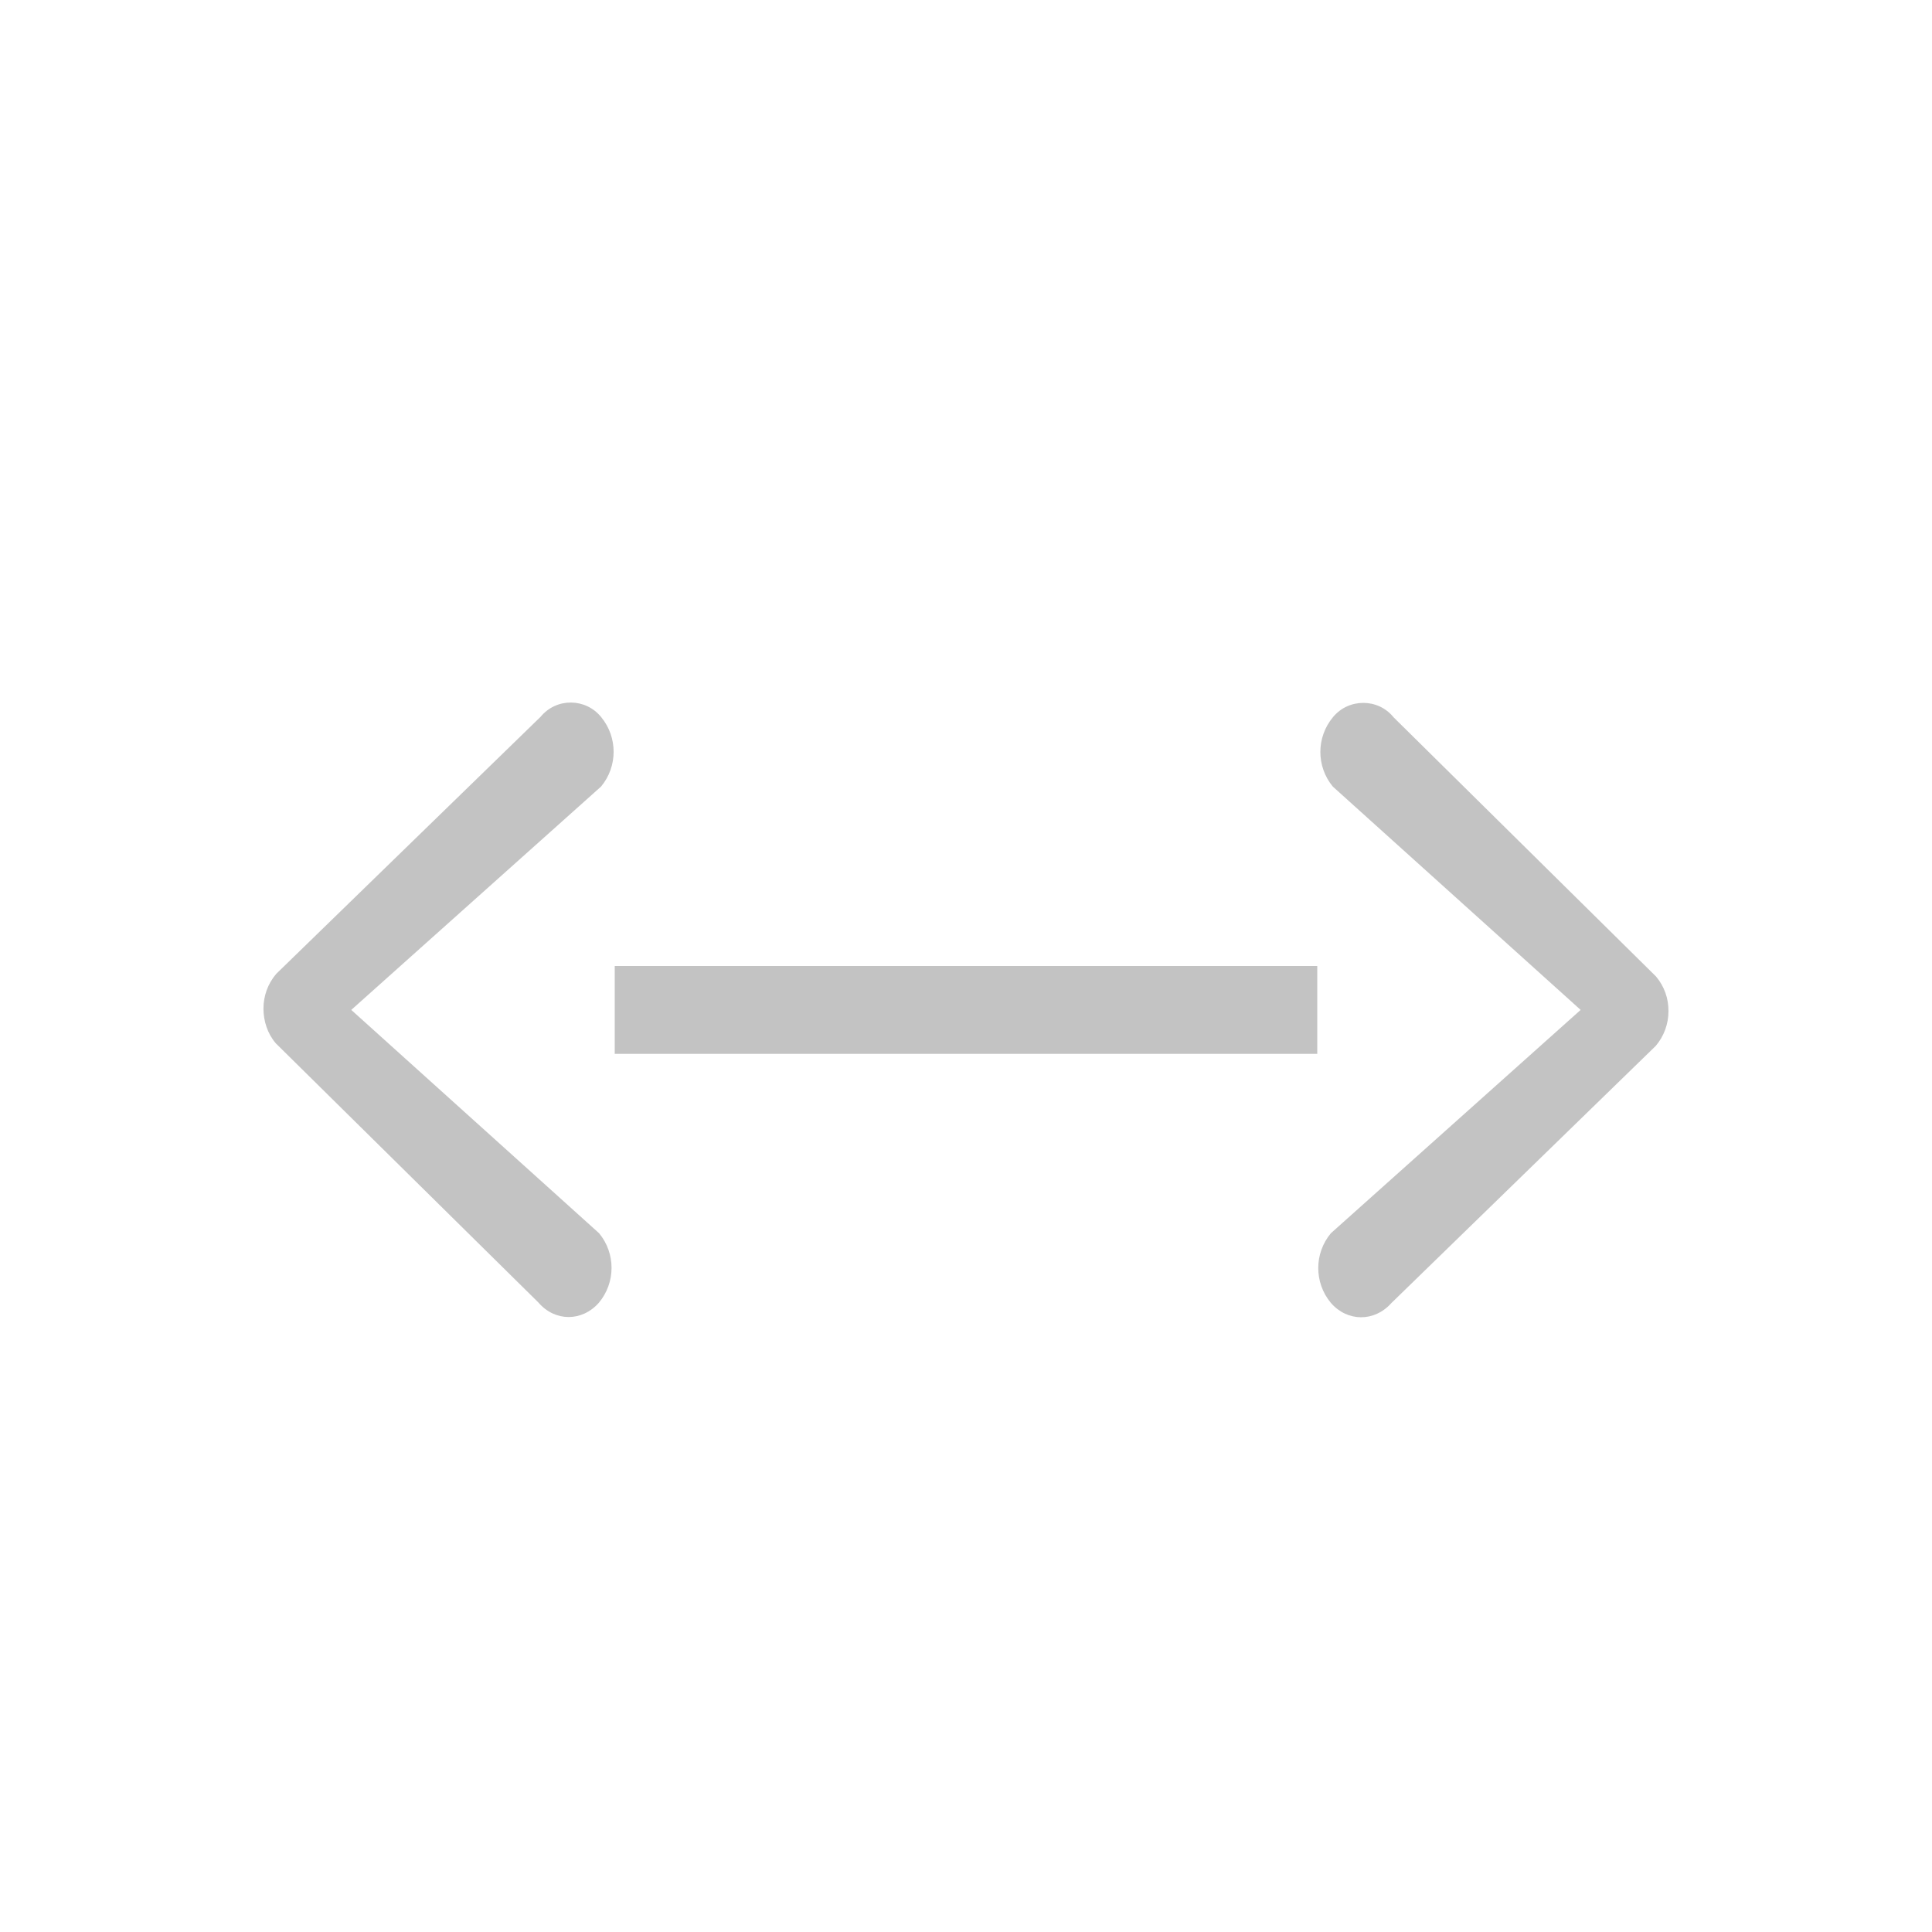
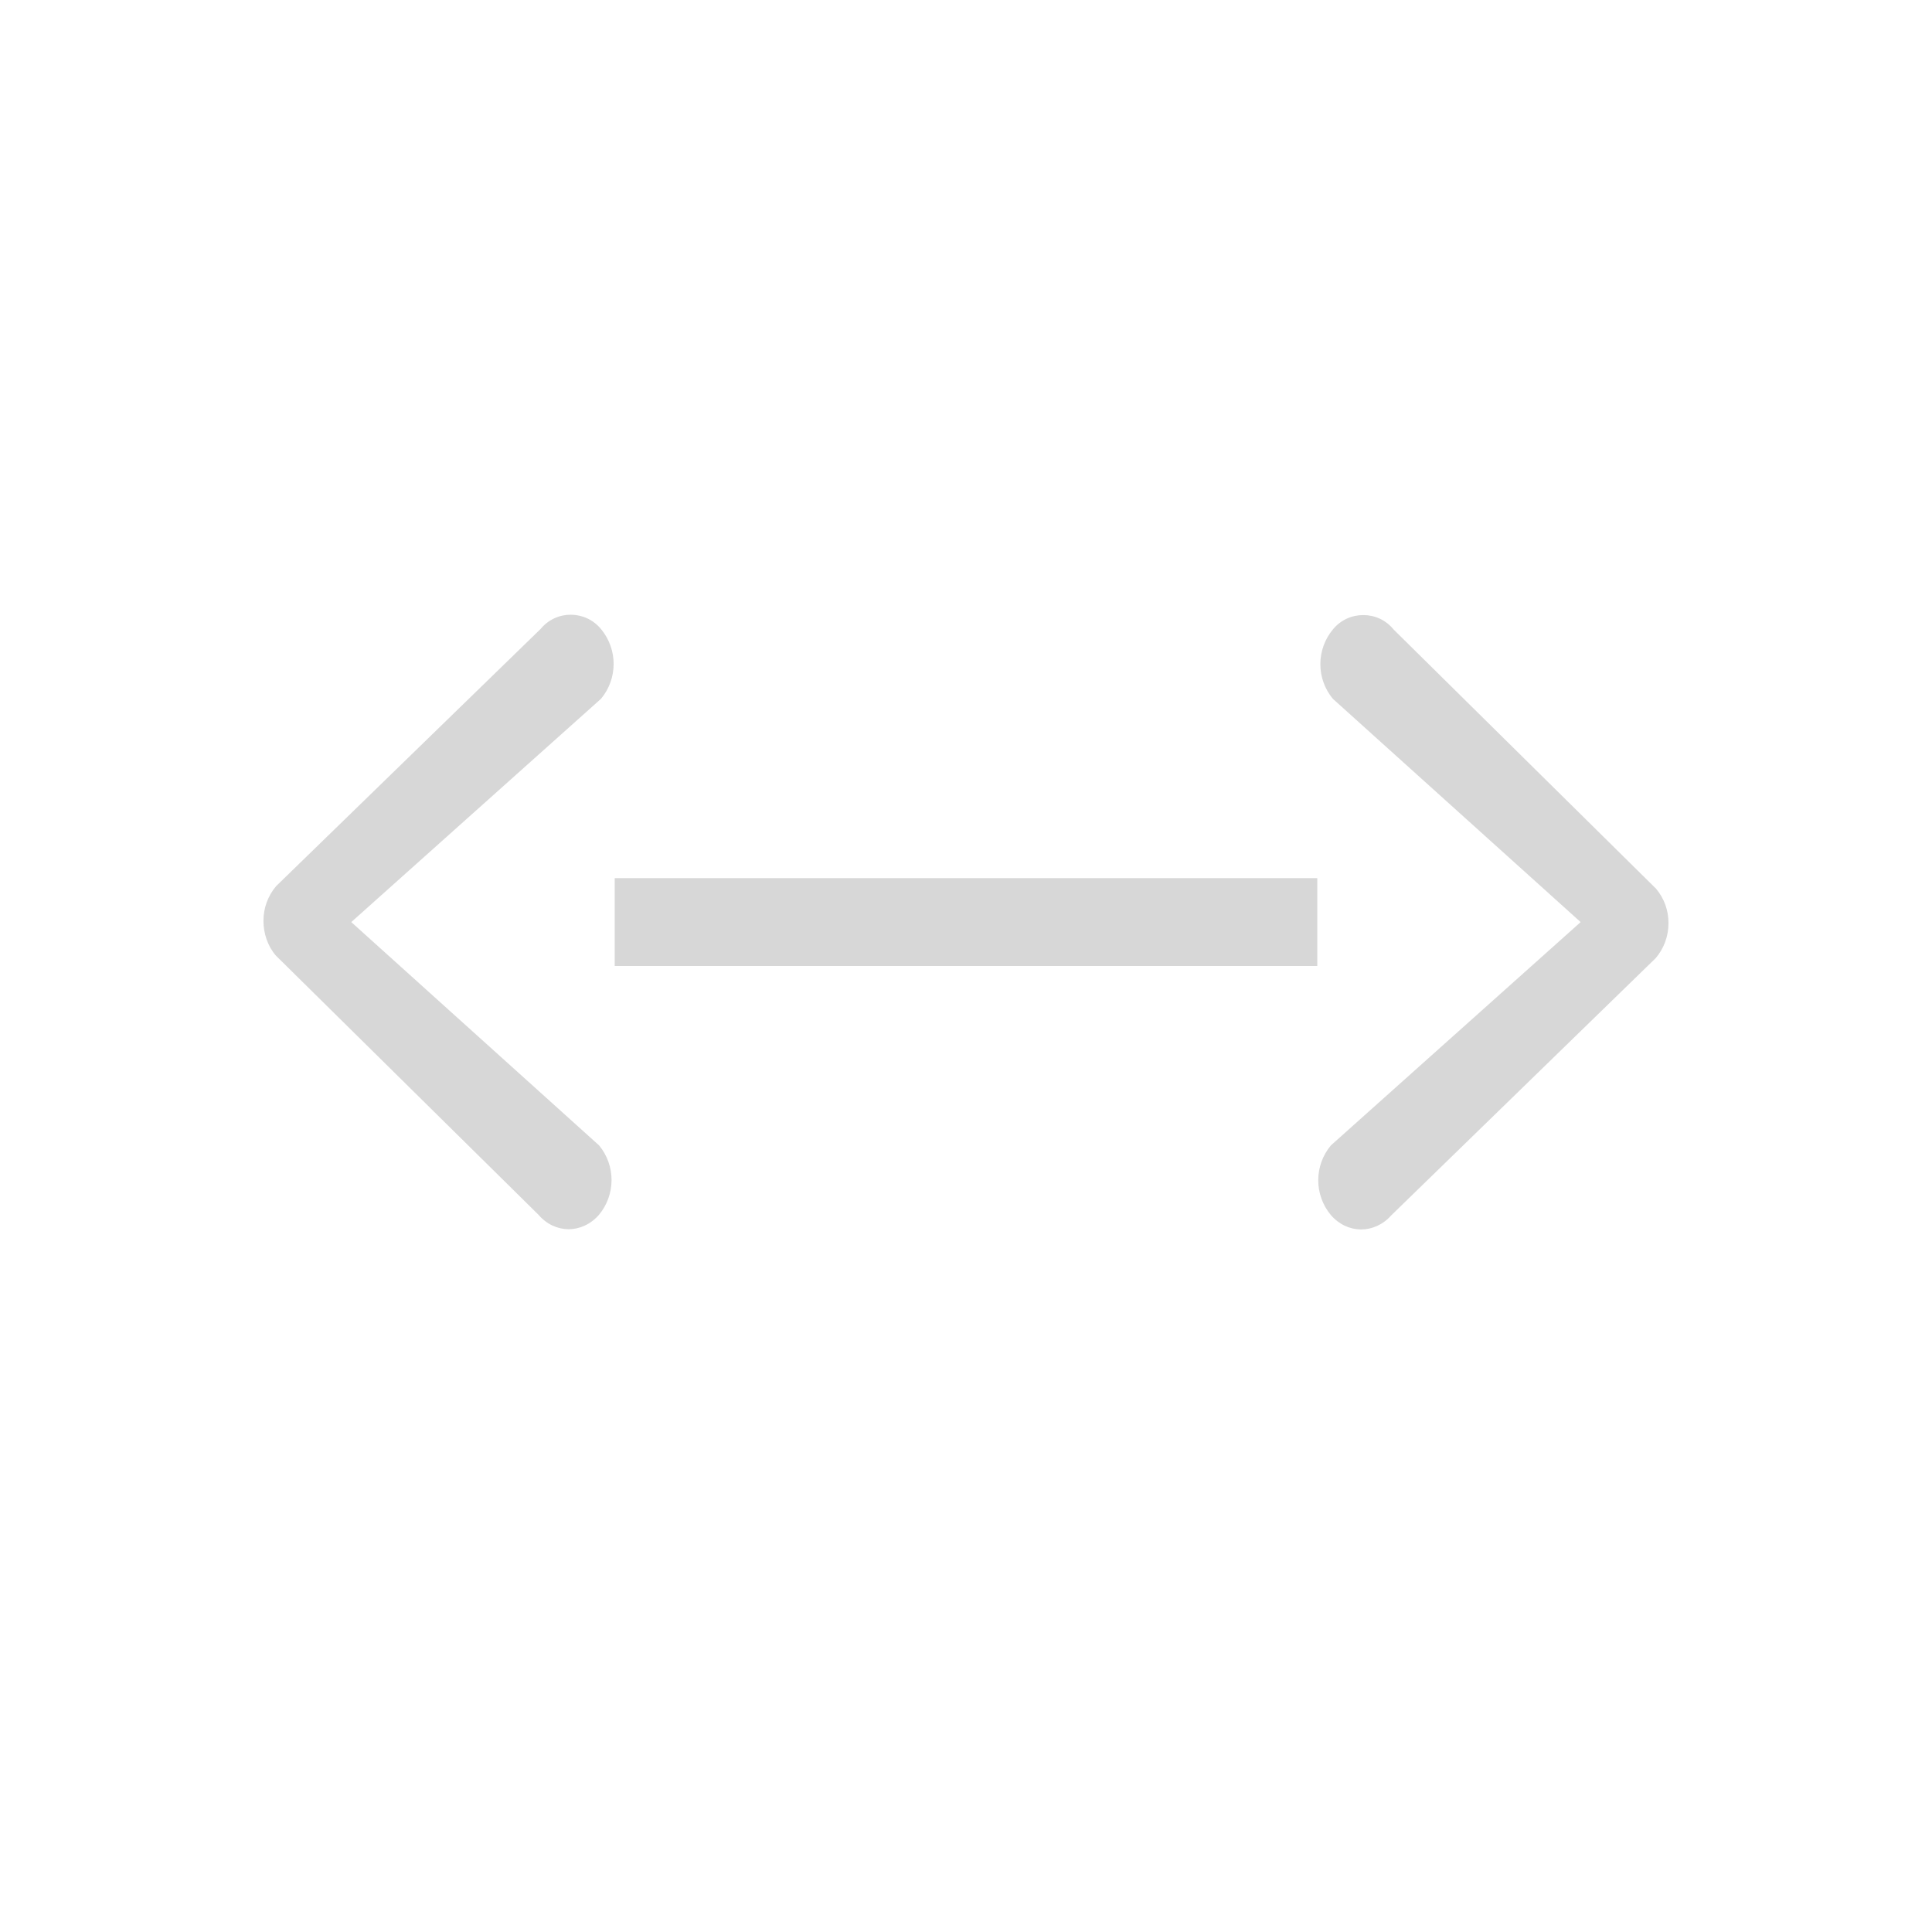
<svg xmlns="http://www.w3.org/2000/svg" width="22" height="22" version="1.1" id="svg16331">
-   <defs id="defs16335" />
-   <path d="M 6.502,8 C 6.374,7.999 6.246,8.053 6.156,8.162 L 3.145,11.09 c -0.094,0.11 -0.145,0.25 -0.145,0.395 0,0.142 0.047,0.287 0.141,0.396 l 2.99,2.951 c 0.189,0.22 0.497,0.22 0.689,0.002 0.191,-0.229 0.192,-0.561 0.002,-0.791 L 4,11.5 6.844,8.957 C 7.035,8.728 7.035,8.396 6.846,8.166 6.757,8.056 6.63,8.001 6.502,8 Z m 9.023,0.004 c -0.128,-5.56e-4 -0.256,0.053 -0.346,0.162 -0.191,0.229 -0.192,0.561 -0.002,0.791 l 2.822,2.543 -2.844,2.543 c -0.191,0.229 -0.192,0.561 -0.002,0.791 0.189,0.22 0.499,0.221 0.691,0.004 l 3.01,-2.928 c 0.094,-0.11 0.145,-0.25 0.145,-0.395 0.002,-0.145 -0.048,-0.284 -0.141,-0.395 L 15.869,8.168 C 15.78,8.058 15.653,8.004 15.525,8.004 Z M 7,11 v 1 H 15 v -1 z" style="opacity:0.3;fill:#363636;fill-opacity:1;stroke-width:2;stroke-linecap:round;stroke-linejoin:round" id="path344" />
+   <defs id="defs16335">
+     <style id="current-color-scheme" type="text/css">
+          .ColorScheme-Text { color:#363636; }
+      </style>
+   </defs>
+   <path d="M 6.502,7 C 6.374,6.999 6.246,7.053 6.156,7.162 L 3.145,10.09 c -0.094,0.11 -0.145,0.25 -0.145,0.395 0,0.142 0.047,0.287 0.141,0.396 l 2.99,2.951 c 0.189,0.22 0.497,0.22 0.689,0.002 0.191,-0.229 0.192,-0.561 0.002,-0.791 L 4,10.5 6.844,7.957 C 7.035,7.728 7.035,7.396 6.846,7.166 6.757,7.056 6.63,7.001 6.502,7 Z m 9.023,0.004 c -0.128,-5.56e-4 -0.256,0.053 -0.346,0.162 -0.191,0.229 -0.192,0.561 -0.002,0.791 l 2.822,2.543 -2.844,2.543 c -0.191,0.229 -0.192,0.561 -0.002,0.791 0.189,0.22 0.499,0.221 0.691,0.004 l 3.01,-2.928 c 0.094,-0.11 0.145,-0.25 0.145,-0.395 0.002,-0.145 -0.048,-0.284 -0.141,-0.395 L 15.869,7.168 C 15.78,7.058 15.653,7.004 15.525,7.004 Z M 7,10 v 1 H 15 v -1 z" style="opacity:0.2;fill:currentColor;fill-opacity:1;stroke-width:2;stroke-linecap:round;stroke-linejoin:round" class="ColorScheme-Text" id="path344" />
</svg>
